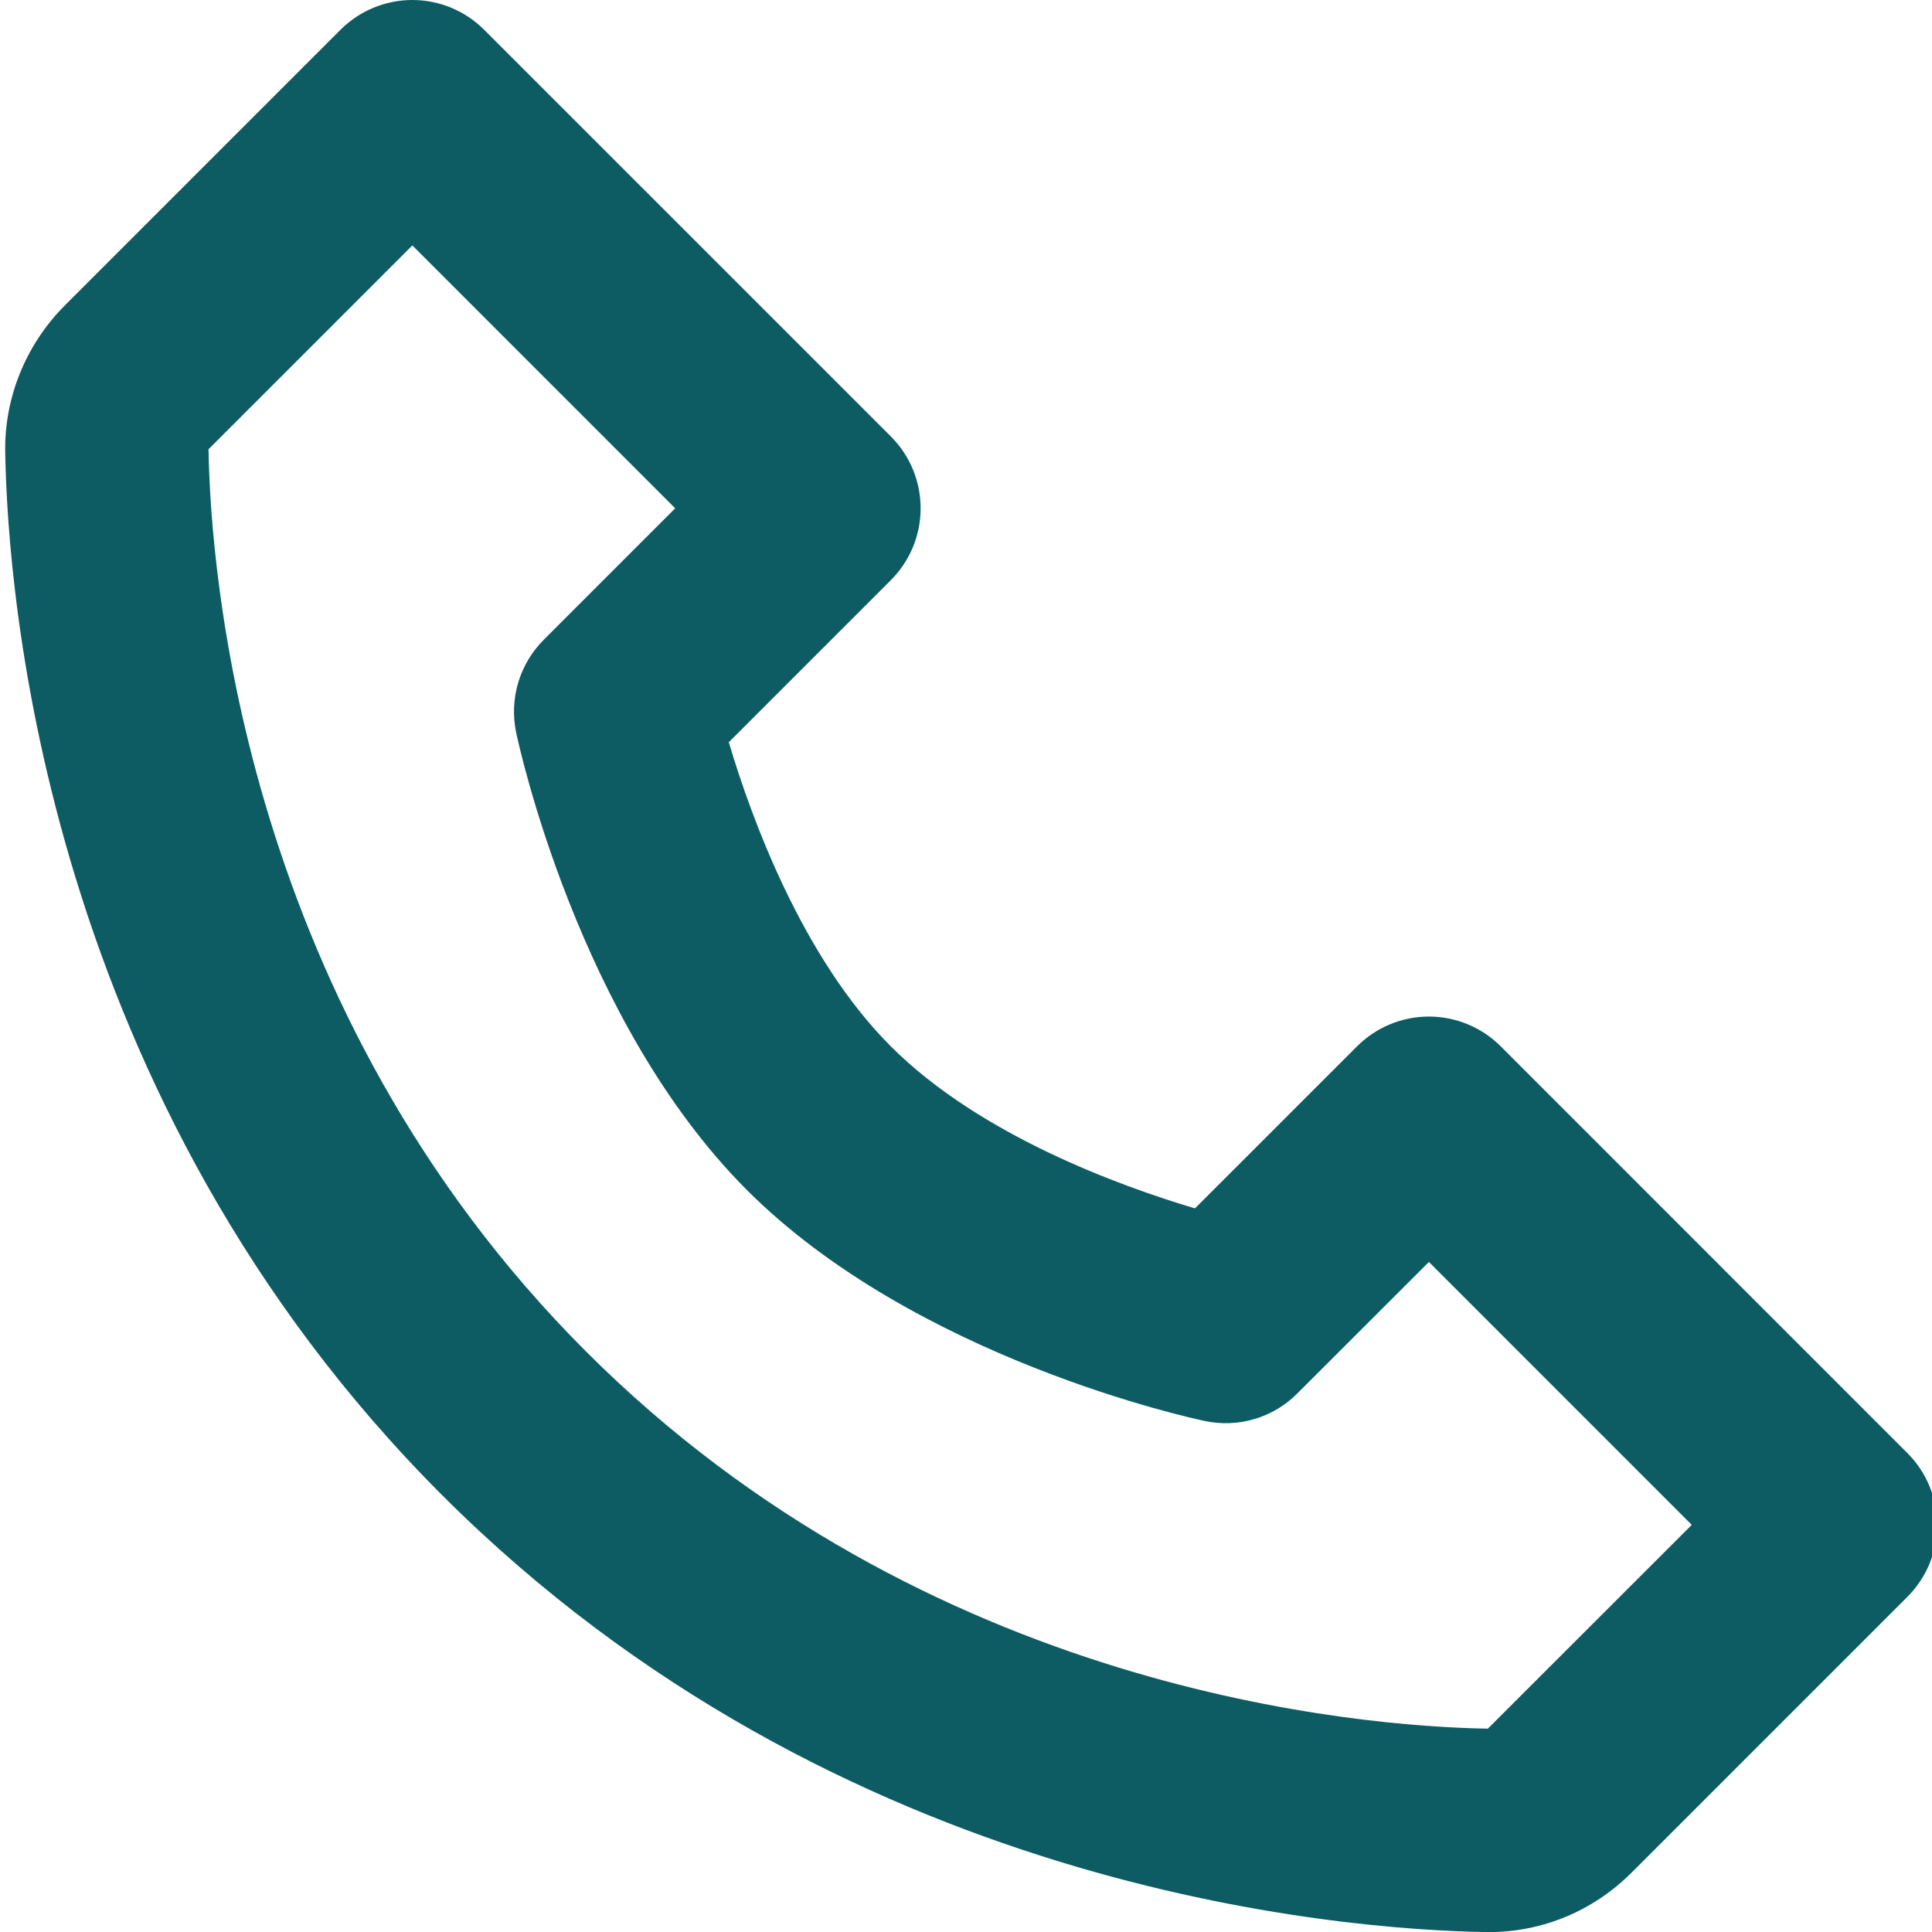
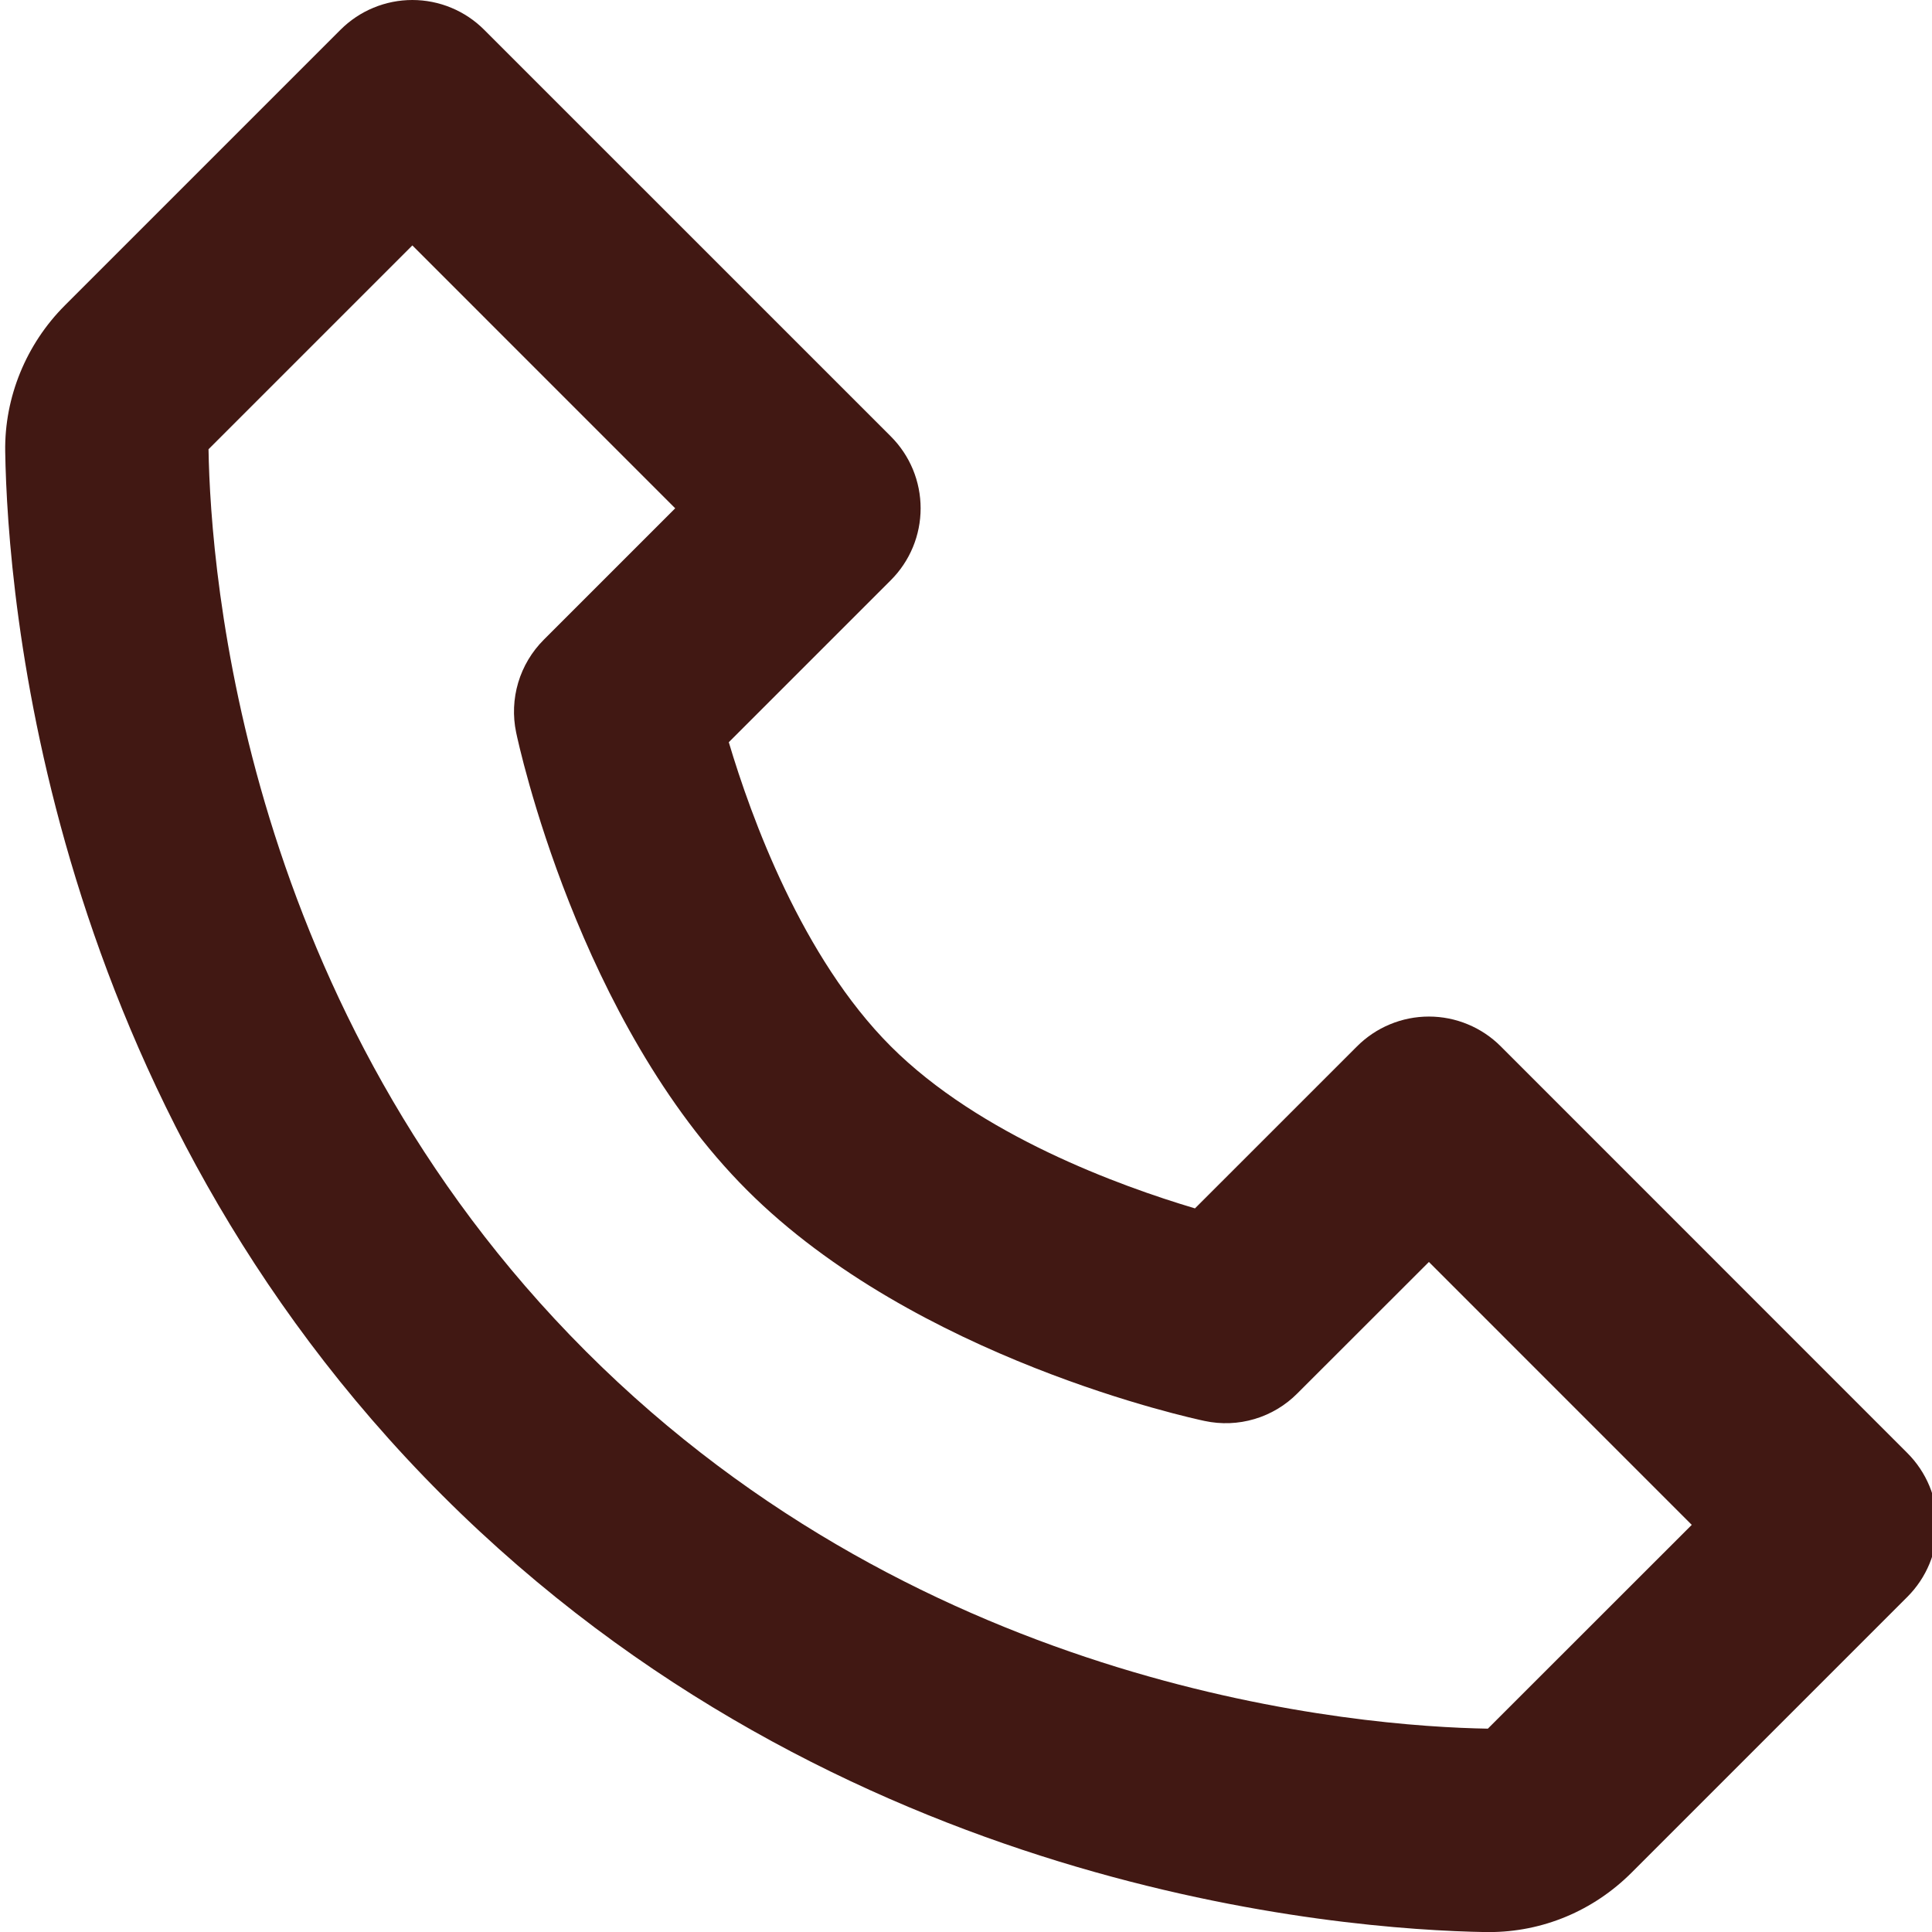
<svg xmlns="http://www.w3.org/2000/svg" width="72" height="72" viewBox="0 0 72 72" fill="none">
-   <path d="M55.929 38.995C55.578 38.643 55.16 38.363 54.7 38.173C54.241 37.982 53.748 37.884 53.251 37.884C52.753 37.884 52.26 37.982 51.801 38.173C51.341 38.363 50.924 38.643 50.572 38.995L44.533 45.033C41.734 44.2 36.51 42.306 33.199 38.995C29.888 35.684 27.993 30.459 27.16 27.66L33.199 21.621C33.551 21.27 33.83 20.852 34.021 20.392C34.211 19.933 34.309 19.44 34.309 18.943C34.309 18.445 34.211 17.953 34.021 17.493C33.83 17.033 33.551 16.616 33.199 16.264L18.045 1.111C17.694 0.759 17.276 0.479 16.817 0.289C16.357 0.098 15.864 0 15.367 0C14.869 0 14.377 0.098 13.917 0.289C13.457 0.479 13.04 0.759 12.688 1.111L2.414 11.385C0.975 12.825 0.164 14.802 0.194 16.821C0.281 22.216 1.71 40.953 16.477 55.72C31.244 70.488 49.981 71.912 55.38 72.003H55.486C57.486 72.003 59.377 71.215 60.809 69.783L71.083 59.509C71.435 59.157 71.714 58.74 71.905 58.28C72.095 57.821 72.193 57.328 72.193 56.83C72.193 56.333 72.095 55.84 71.905 55.381C71.714 54.921 71.435 54.504 71.083 54.152L55.929 38.995ZM55.448 64.422C50.72 64.343 34.544 63.074 21.834 50.36C9.082 37.608 7.847 21.375 7.771 16.742L15.367 9.146L25.163 18.943L20.265 23.841C19.82 24.286 19.492 24.835 19.312 25.438C19.133 26.041 19.106 26.68 19.235 27.296C19.326 27.732 21.549 38.063 27.838 44.352C34.127 50.64 44.458 52.864 44.893 52.955C45.509 53.087 46.148 53.063 46.752 52.883C47.356 52.704 47.905 52.376 48.349 51.928L53.251 47.03L63.047 56.827L55.448 64.422Z" fill="#0D5C63" />
+   <path d="M55.929 38.995C55.578 38.643 55.16 38.363 54.7 38.173C54.241 37.982 53.748 37.884 53.251 37.884C52.753 37.884 52.26 37.982 51.801 38.173C51.341 38.363 50.924 38.643 50.572 38.995L44.533 45.033C41.734 44.2 36.51 42.306 33.199 38.995C29.888 35.684 27.993 30.459 27.16 27.66L33.199 21.621C33.551 21.27 33.83 20.852 34.021 20.392C34.211 19.933 34.309 19.44 34.309 18.943C34.309 18.445 34.211 17.953 34.021 17.493C33.83 17.033 33.551 16.616 33.199 16.264L18.045 1.111C17.694 0.759 17.276 0.479 16.817 0.289C16.357 0.098 15.864 0 15.367 0C14.869 0 14.377 0.098 13.917 0.289C13.457 0.479 13.04 0.759 12.688 1.111L2.414 11.385C0.975 12.825 0.164 14.802 0.194 16.821C0.281 22.216 1.71 40.953 16.477 55.72C31.244 70.488 49.981 71.912 55.38 72.003H55.486C57.486 72.003 59.377 71.215 60.809 69.783L71.083 59.509C71.435 59.157 71.714 58.74 71.905 58.28C72.095 57.821 72.193 57.328 72.193 56.83C72.193 56.333 72.095 55.84 71.905 55.381C71.714 54.921 71.435 54.504 71.083 54.152L55.929 38.995ZM55.448 64.422C50.72 64.343 34.544 63.074 21.834 50.36C9.082 37.608 7.847 21.375 7.771 16.742L15.367 9.146L25.163 18.943L20.265 23.841C19.82 24.286 19.492 24.835 19.312 25.438C19.133 26.041 19.106 26.68 19.235 27.296C19.326 27.732 21.549 38.063 27.838 44.352C34.127 50.64 44.458 52.864 44.893 52.955C45.509 53.087 46.148 53.063 46.752 52.883C47.356 52.704 47.905 52.376 48.349 51.928L53.251 47.03L63.047 56.827L55.448 64.422Z" fill="#411813" />
</svg>
